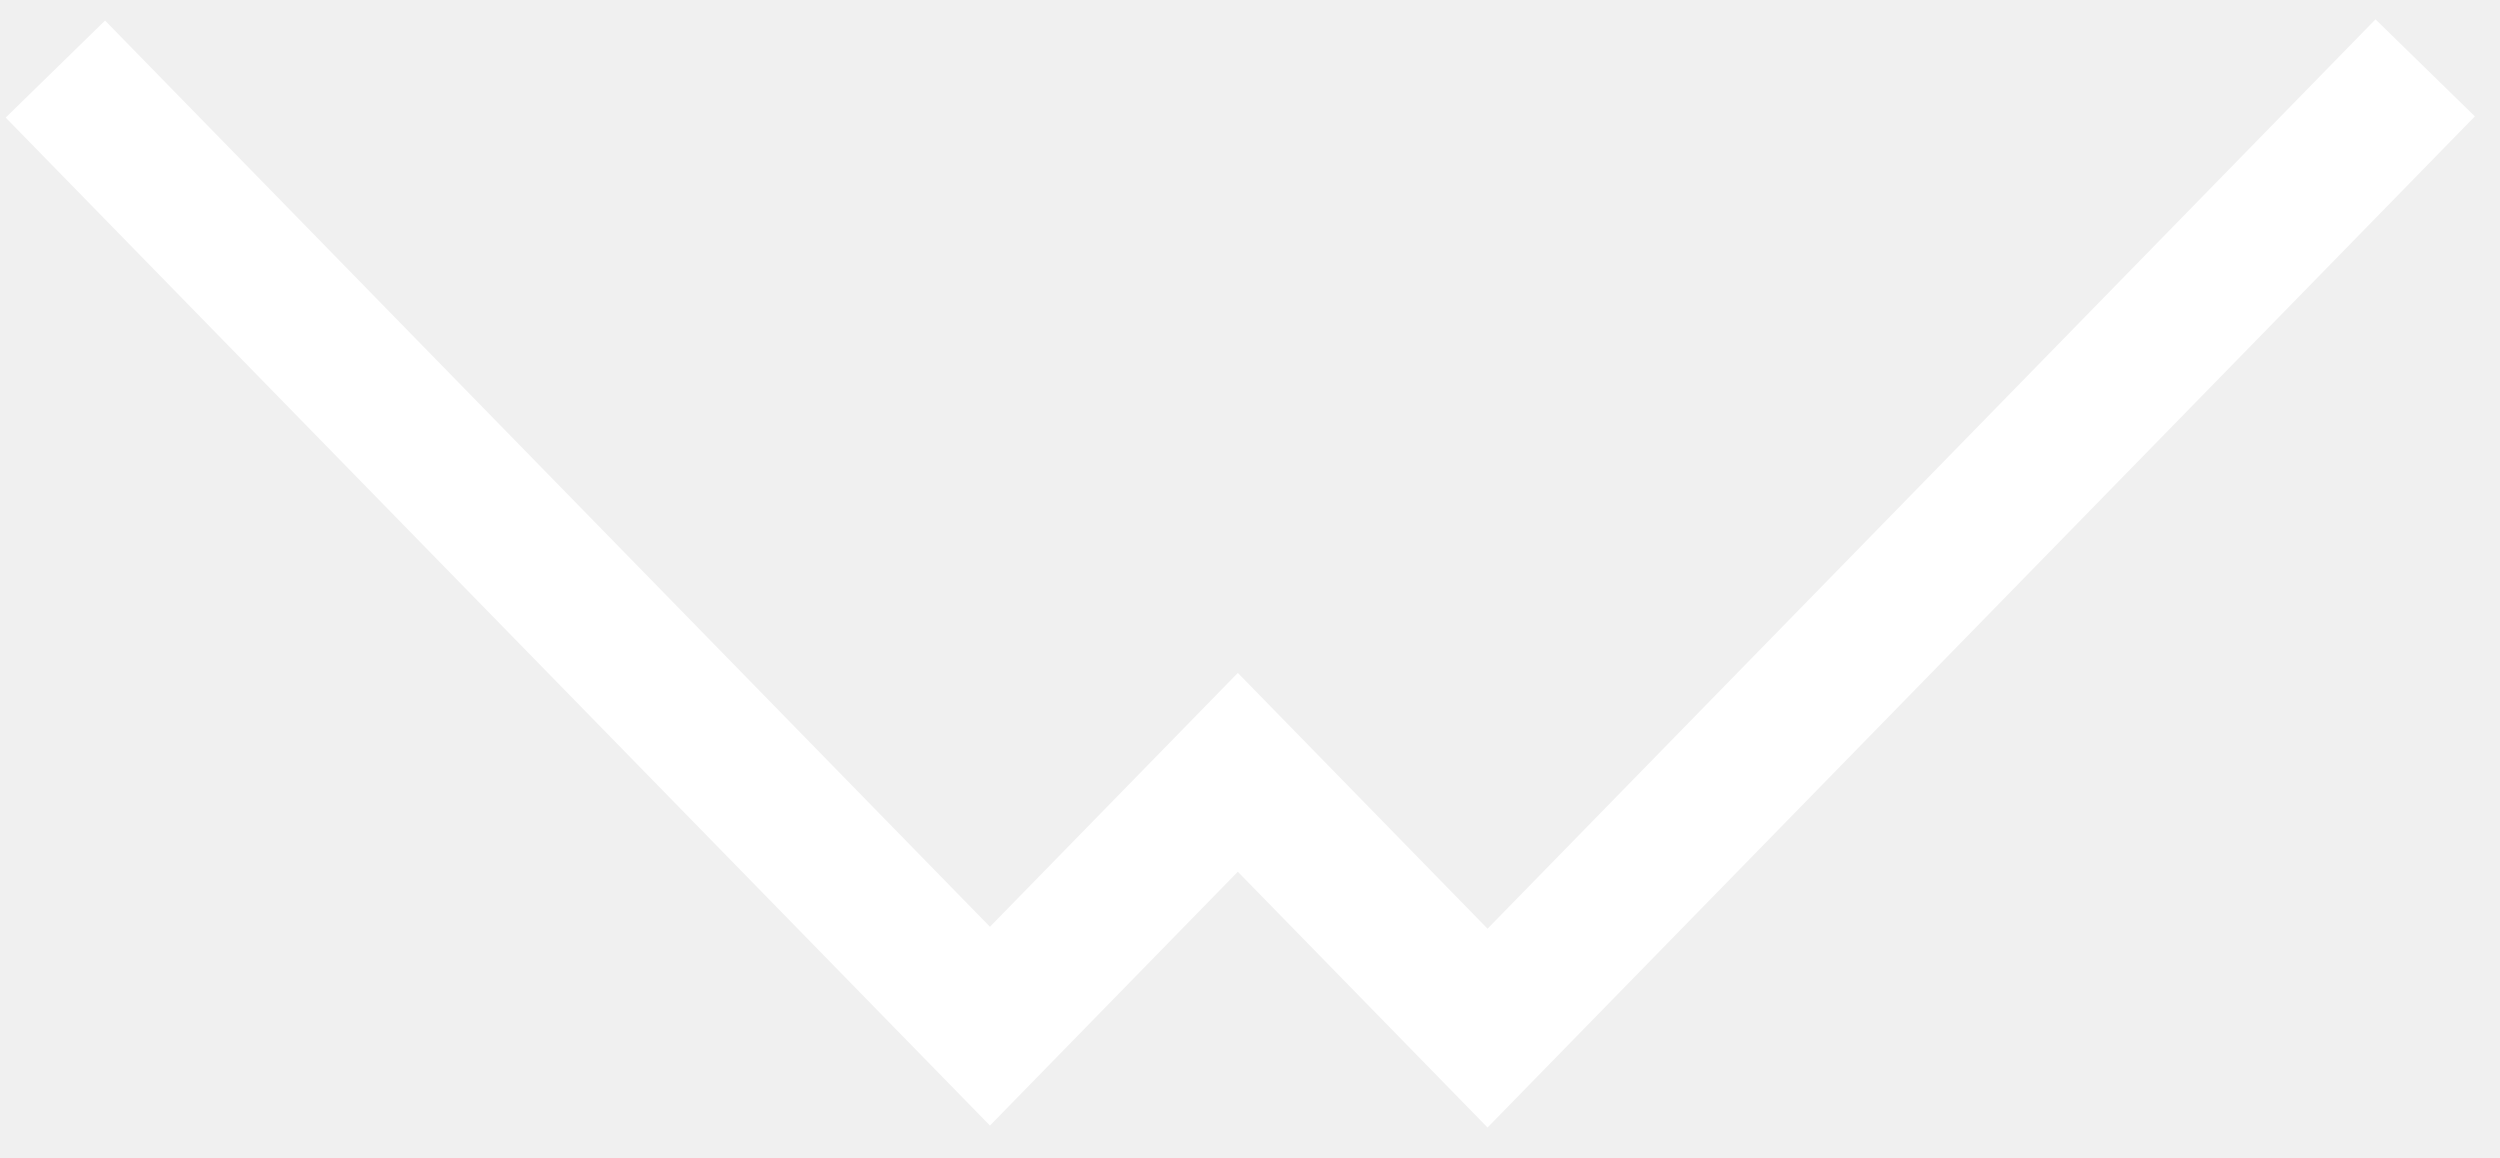
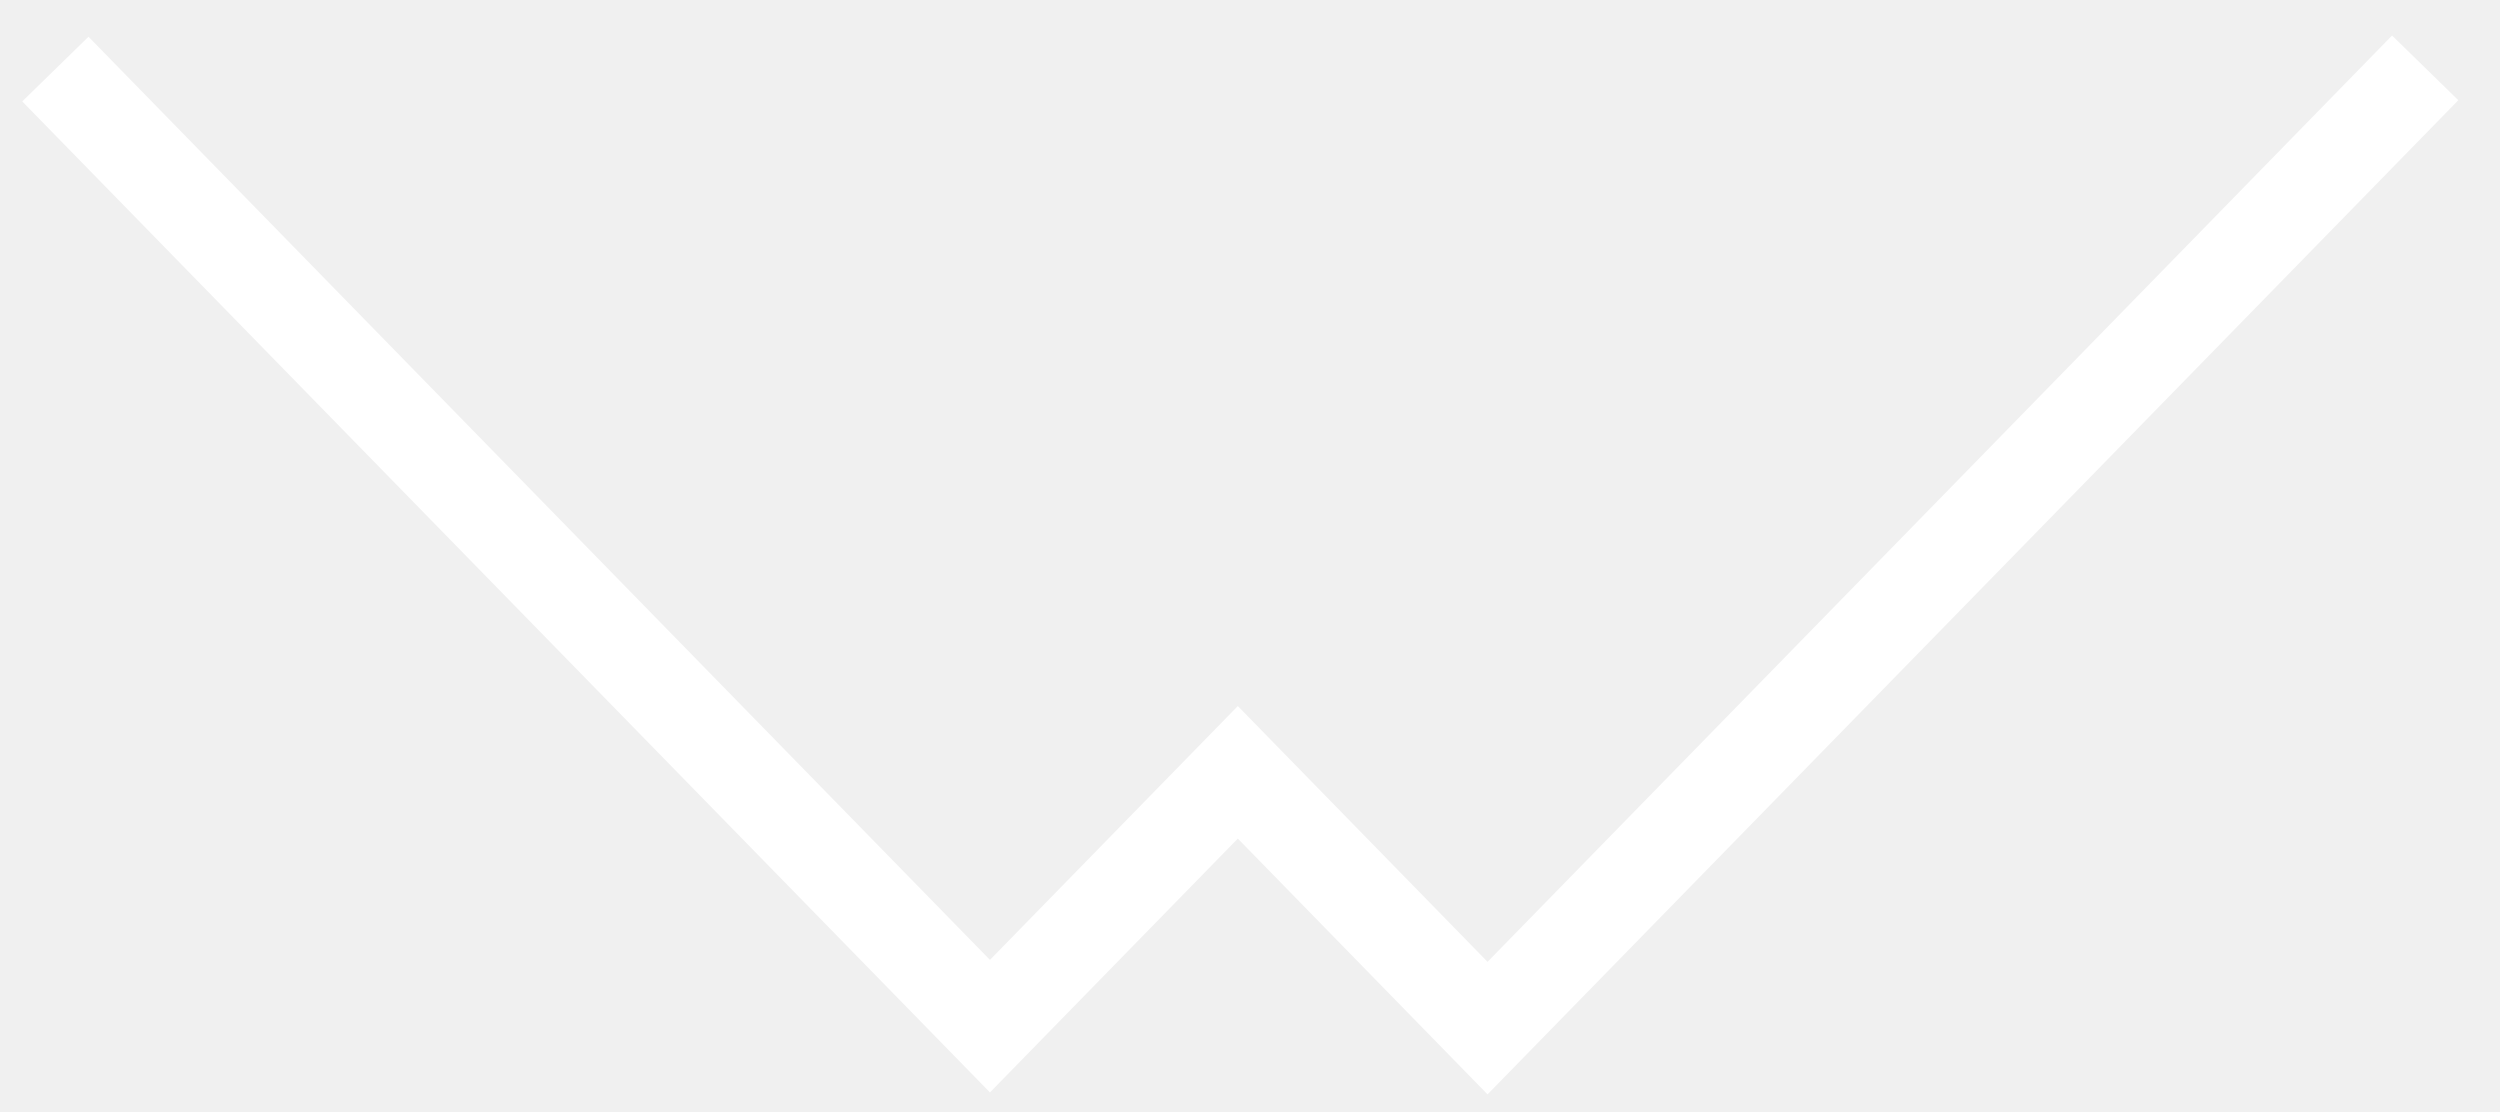
- <svg xmlns="http://www.w3.org/2000/svg" width="54px" height="25px" viewBox="0 0 54 25" version="1.1">
+ <svg xmlns="http://www.w3.org/2000/svg" width="54px" height="24px" viewBox="0 0 54 24" version="1.1">
  <defs />
  <g id="Page-1" stroke="none" stroke-width="1" fill="none" fill-rule="evenodd">
-     <g id="w" transform="translate(1, 1)" stroke-width="3" stroke="#FFFFFF">
+     <g id="w" transform="translate(1, 1)" stroke-width="2" stroke="#FFFFFF">
      <g id="Page-1">
-         <path d="M0.196,0.492 L20.383,21.165 L25.737,15.682 L31.131,21.207 L51.384,0.466" id="path-1" />
+         <g id="w">
+           <g id="Page-1">
+             <path d="M0.196,0.492 L20.383,21.165 L25.737,15.682 L31.131,21.207 L51.384,0.466" id="path-1" />
+           </g>
+         </g>
      </g>
    </g>
  </g>
</svg>
